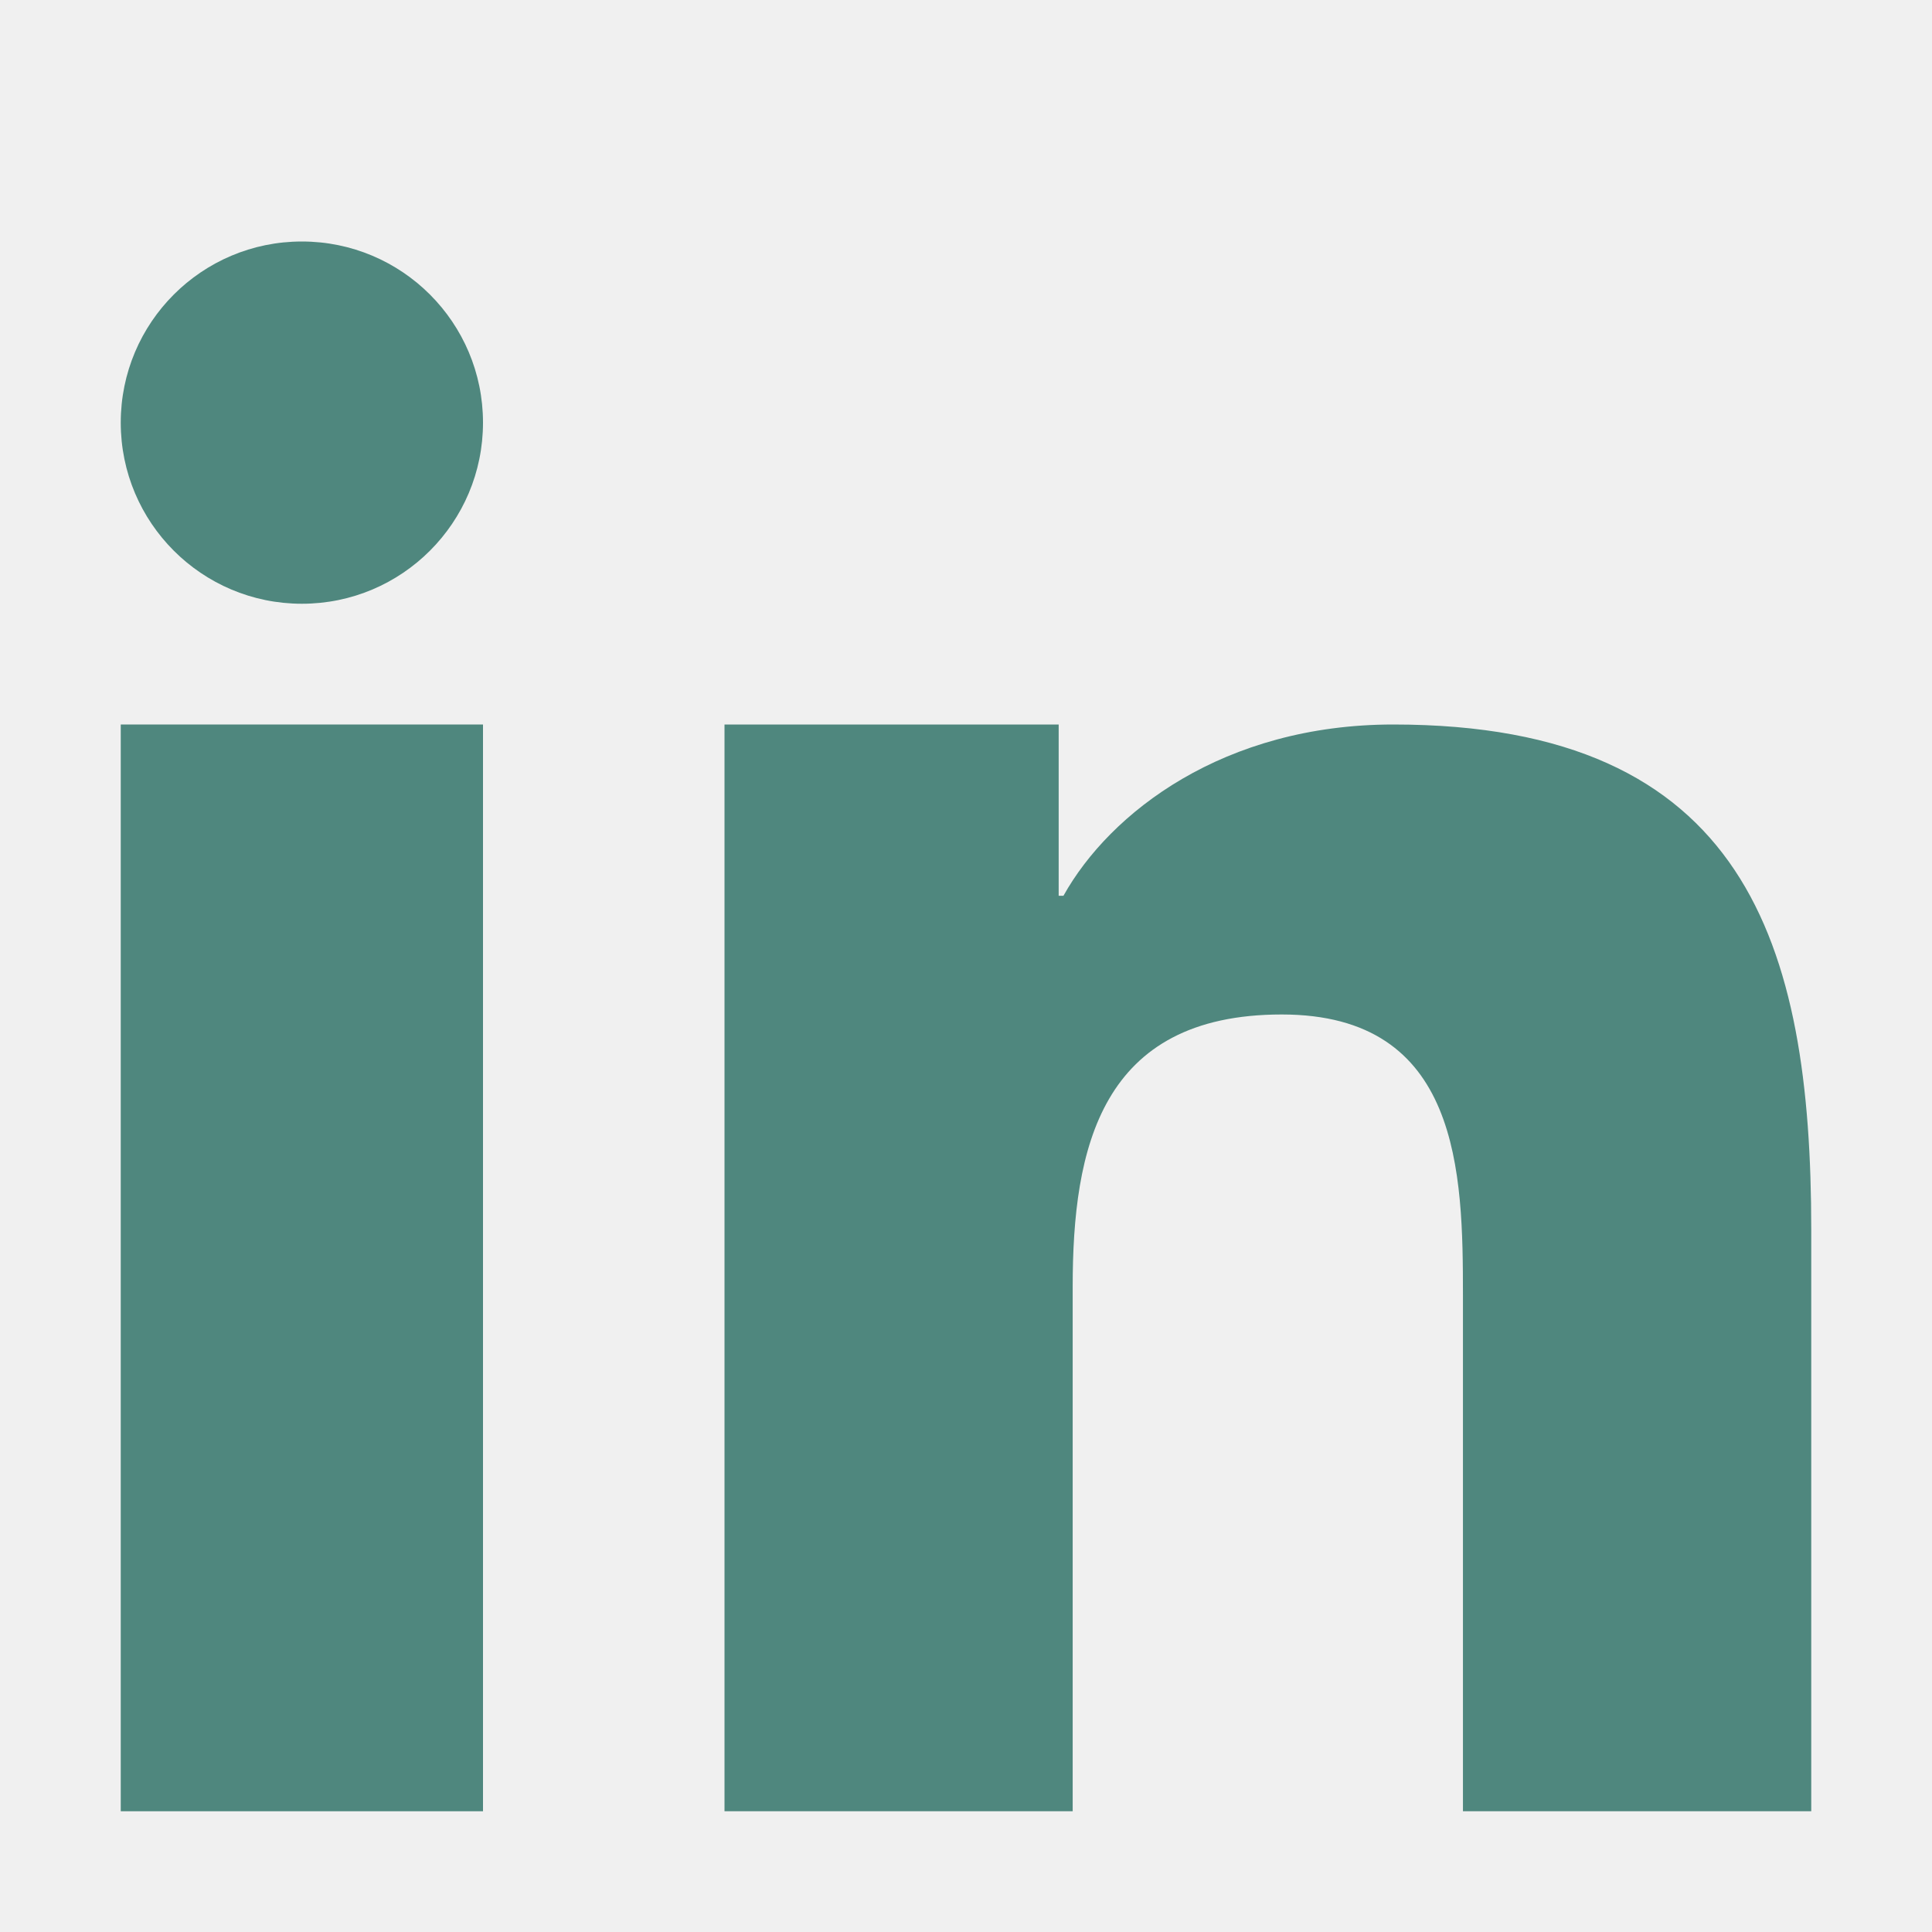
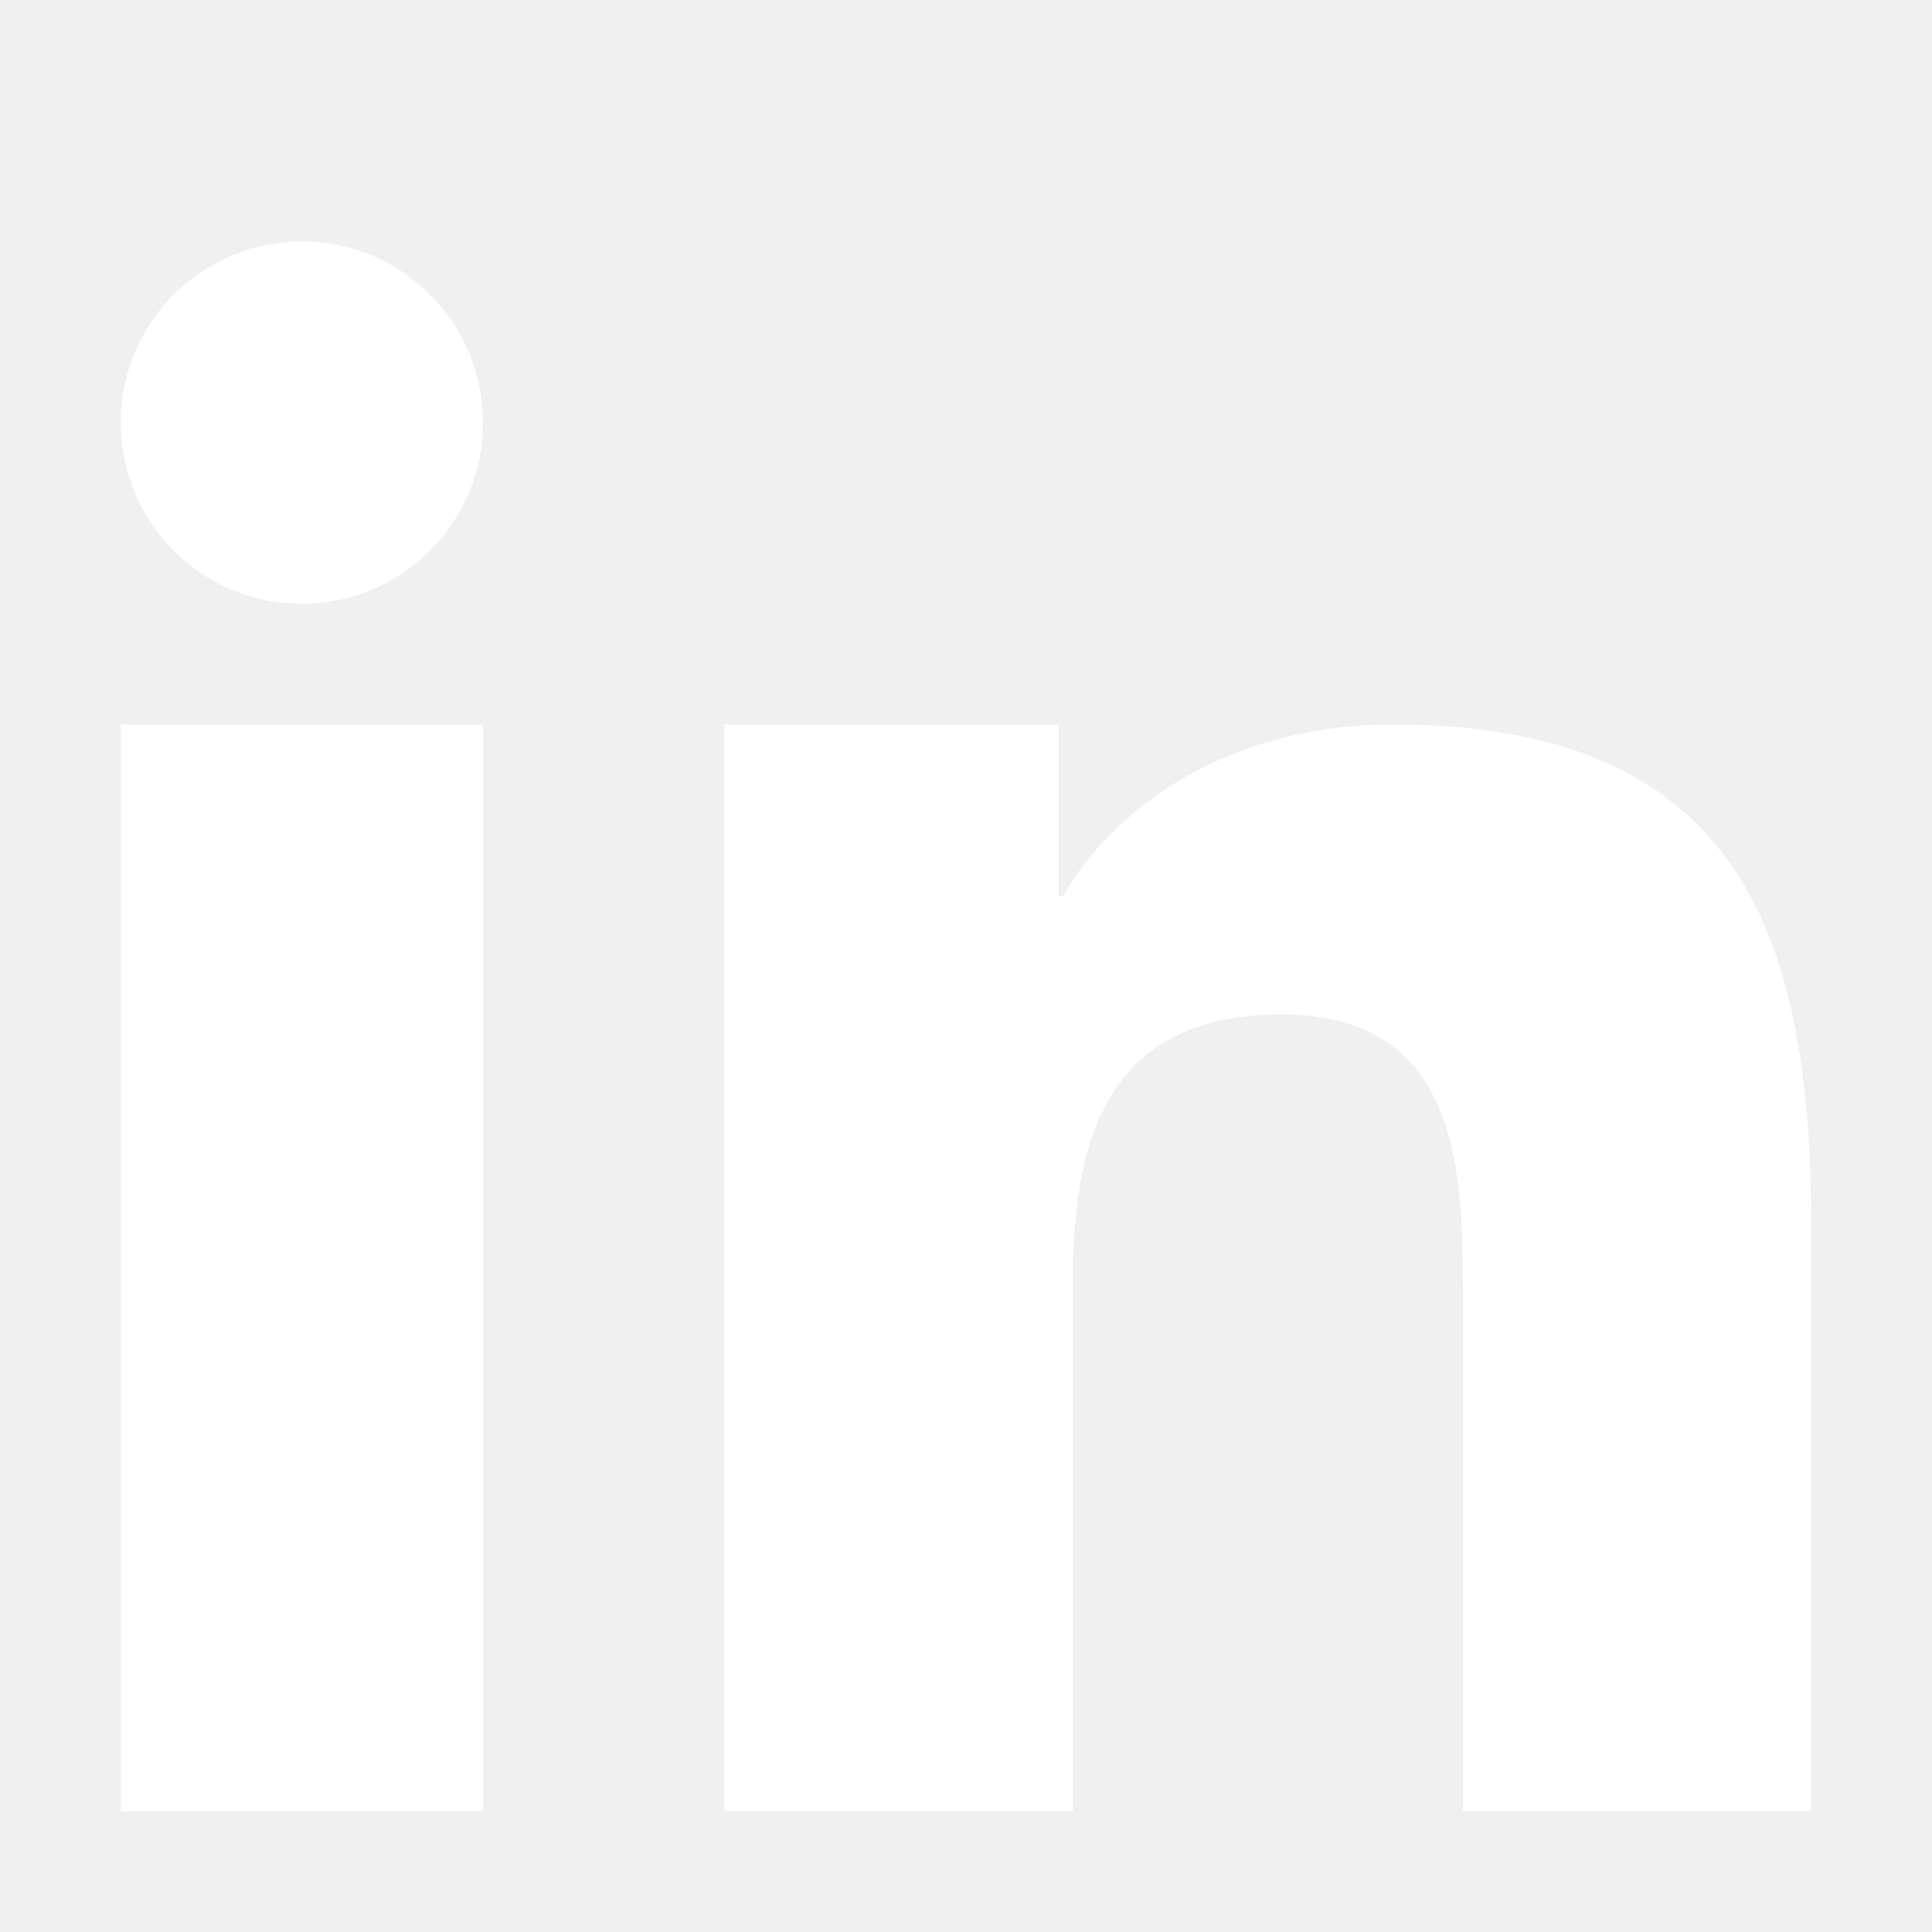
- <svg xmlns="http://www.w3.org/2000/svg" version="1.1" width="32" height="32" viewBox="0 0 32 32" fill="#4f877e">
+ <svg xmlns="http://www.w3.org/2000/svg" version="1.1" width="32" height="32" viewBox="0 0 32 32" fill="#FFF">
  <path d="M12 12h5.535v2.837h0.079c0.77-1.381 2.655-2.837 5.464-2.837 5.842 0 6.922 3.637 6.922 8.367v9.633h-5.769v-8.54c0-2.037-0.042-4.657-3.001-4.657-3.005 0-3.463 2.218-3.463 4.509v8.688h-5.767v-18z" />
  <path d="M2 12h6v18h-6v-18z" />
  <path d="M8 7c0 1.657-1.343 3-3 3s-3-1.343-3-3c0-1.657 1.343-3 3-3s3 1.343 3 3z" />
</svg>
